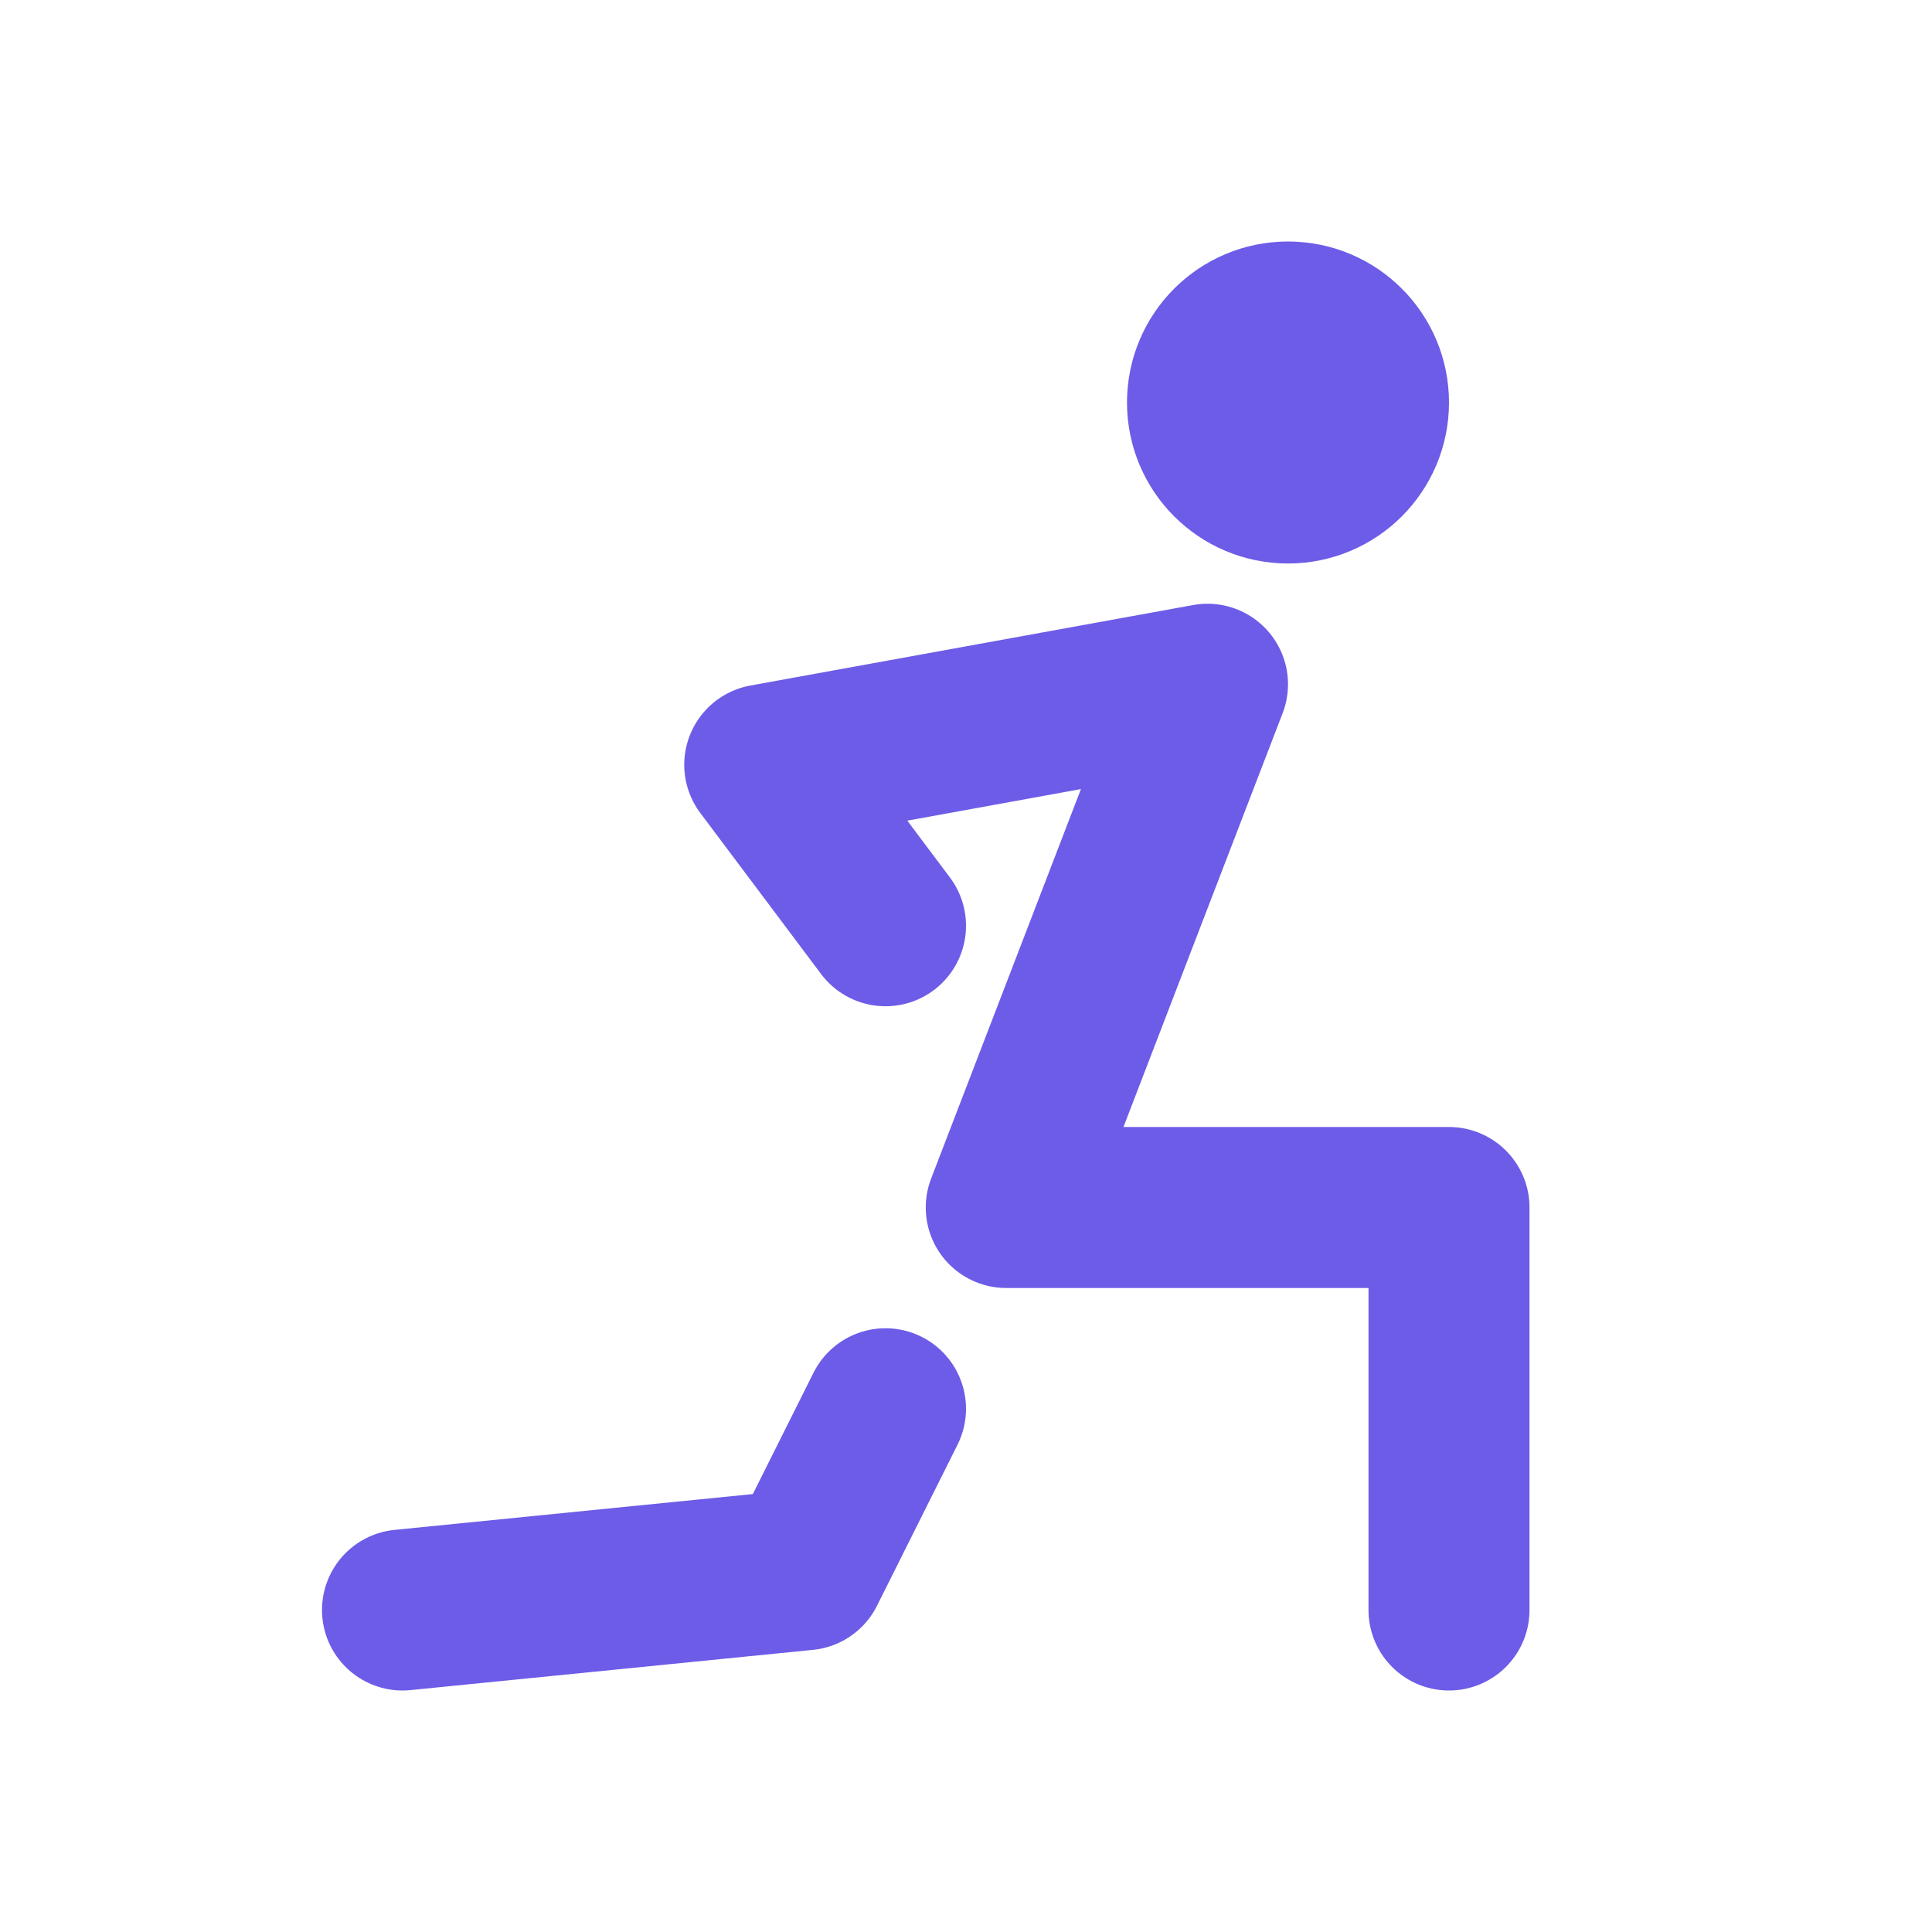
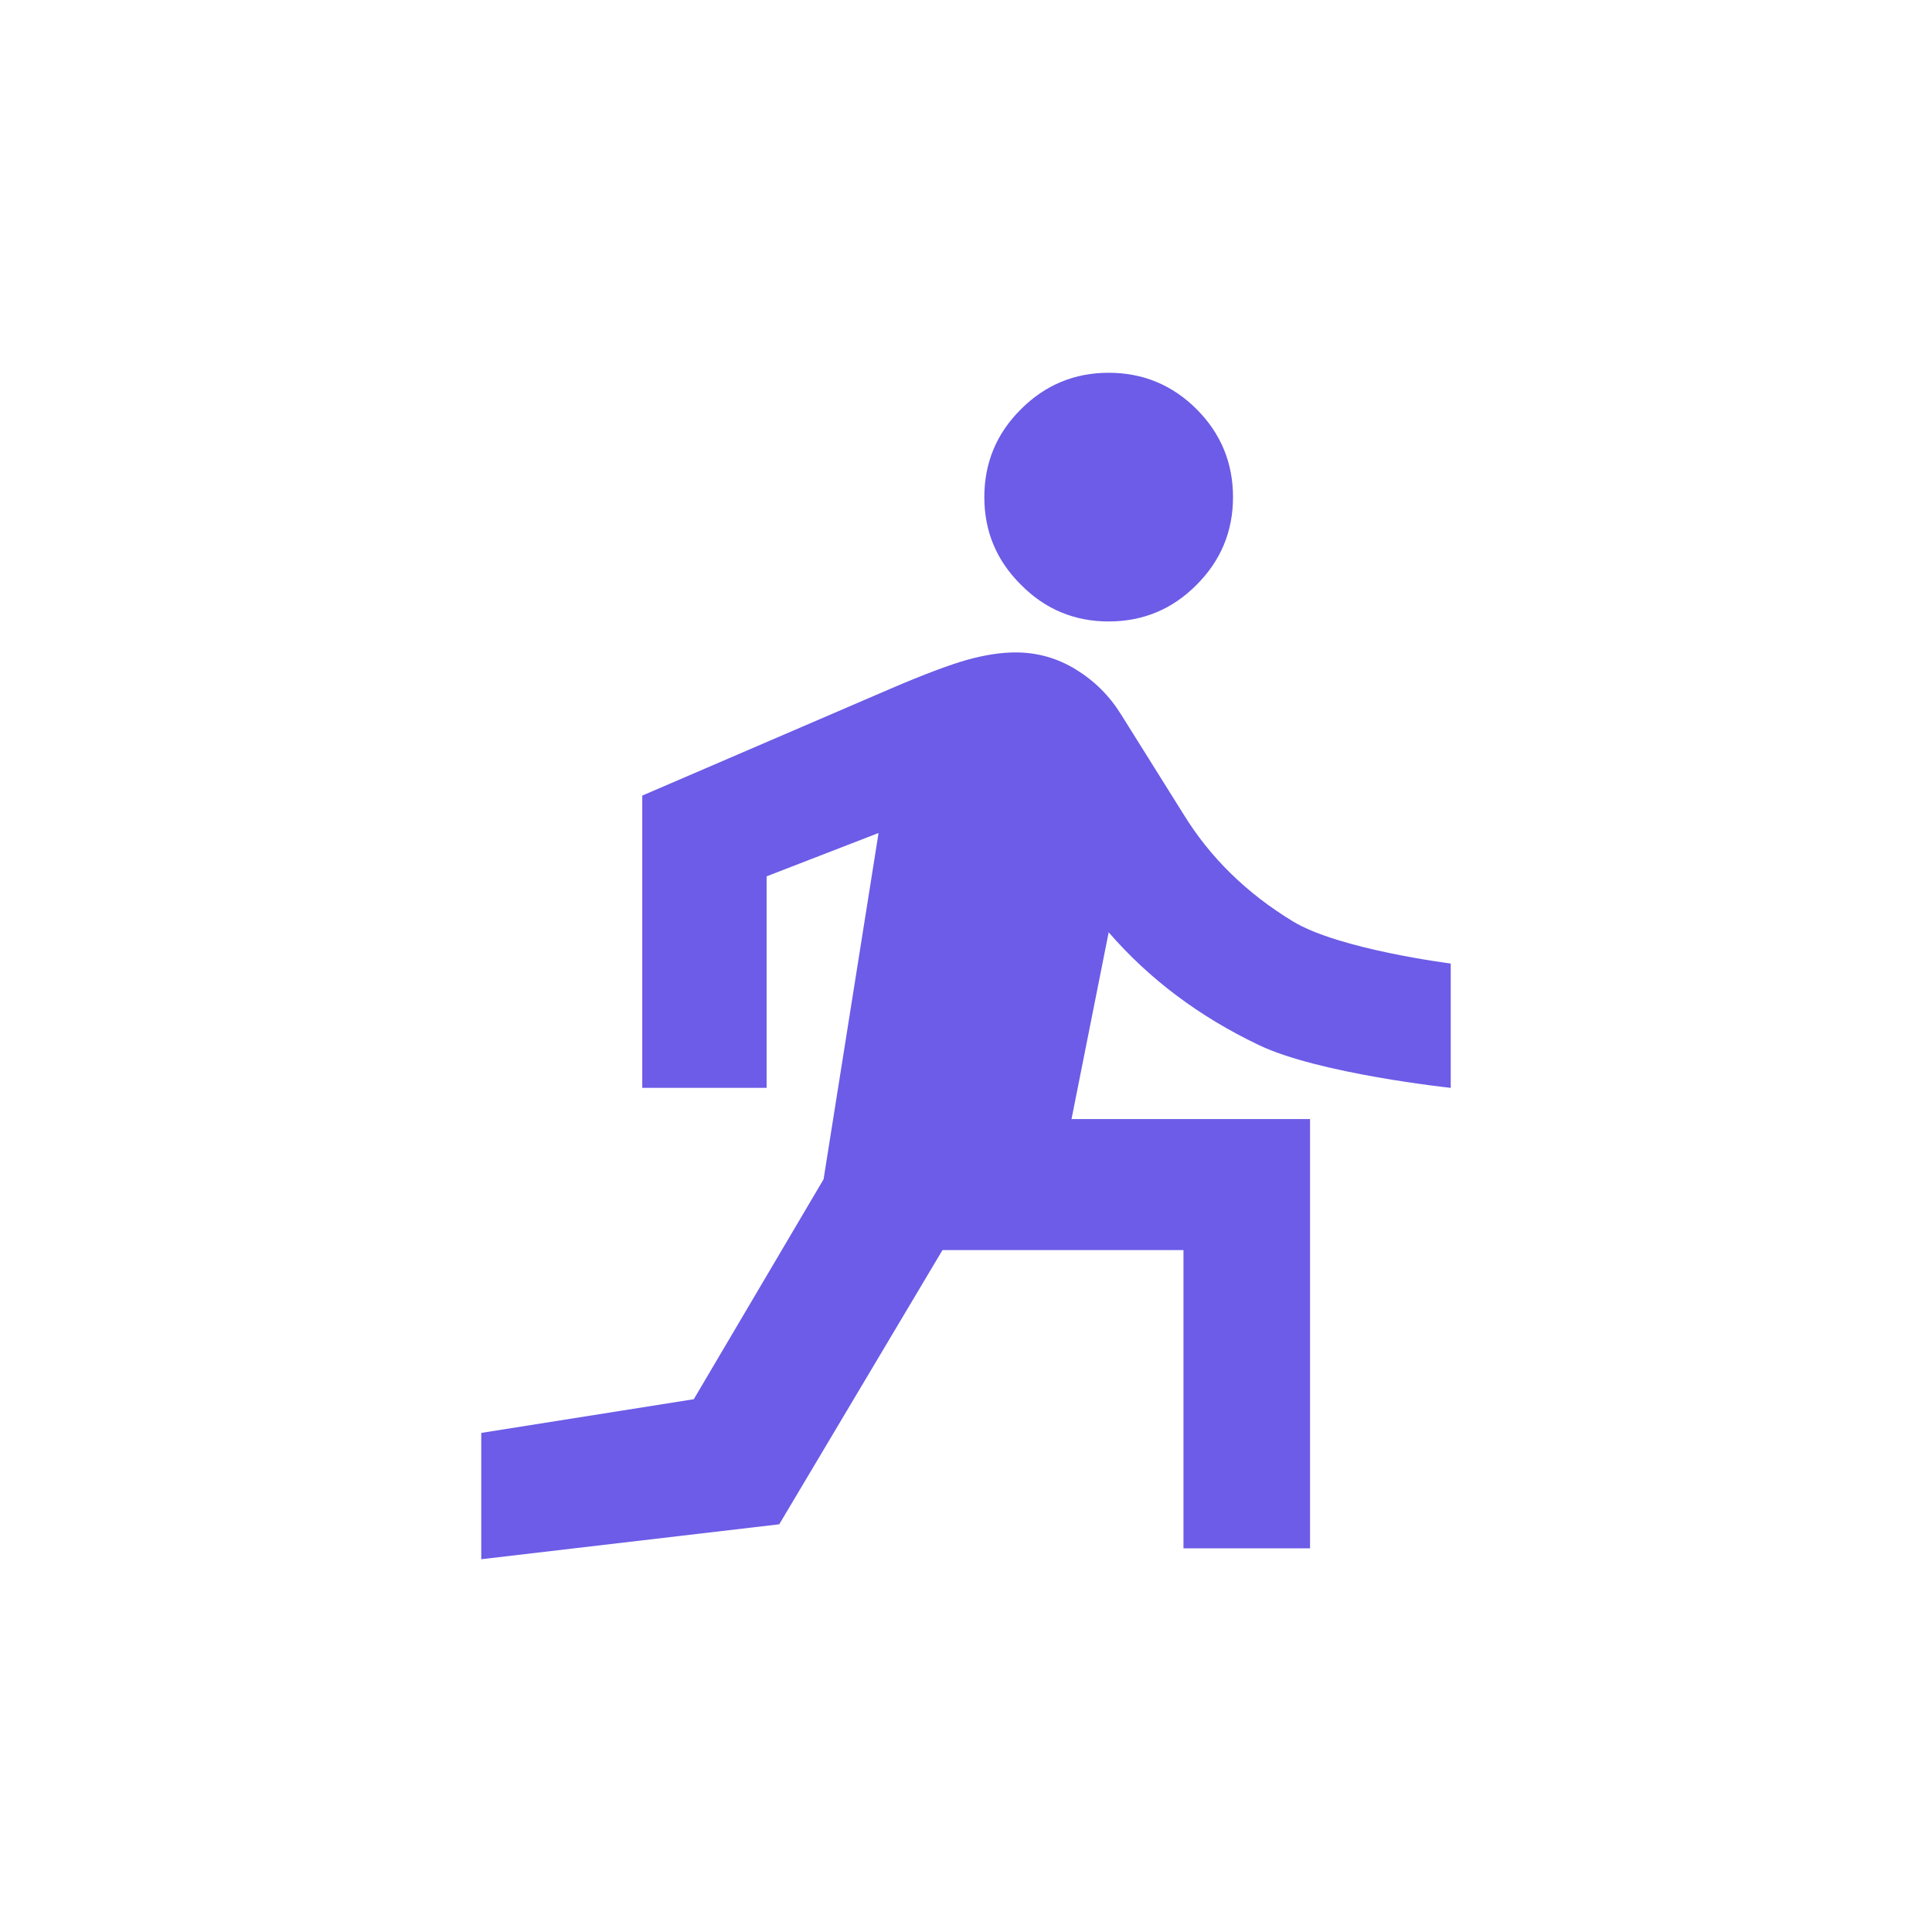
- <svg xmlns="http://www.w3.org/2000/svg" width="24" height="24" viewBox="0 0 24 24" fill="none" stroke="#6c5ce7" stroke-width="2" stroke-linecap="round" stroke-linejoin="round">
-   <path d="M15 5a1 1 0 1 0 2 0a1 1 0 1 0 -2 0" />
-   <path d="M5 20l5 -.5l1 -2" />
-   <path d="M18 20v-5h-5.5l2.5 -6.5l-5.5 1l1.5 2" />
+ <svg xmlns="http://www.w3.org/2000/svg" width="24" height="24" viewBox="0 0 78 78" fill="none" stroke="none">
+   <path d="M47.78 62.51V50.47H38.05L31.46 61.54L19.43 62.95V57.85L28.01 56.49L33.25 47.61L35.47 33.63L30.95 35.38V43.92H25.93V32.12L35.85 27.85C37.31 27.22 38.39 26.82 39.08 26.63C39.77 26.44 40.41 26.34 41 26.34C41.88 26.34 42.69 26.57 43.44 27.03C44.2 27.5 44.8 28.1 45.27 28.86L47.78 32.87C48.86 34.63 50.34 36.07 52.2 37.2C54.06 38.33 58.57 38.9 58.57 38.9V43.92C58.57 43.92 53.23 43.35 50.82 42.19C48.41 41.04 46.4 39.53 44.76 37.64L43.26 45.18H52.89V62.51H47.78ZM41.22 23.61C40.23 22.63 39.74 21.45 39.74 20.07C39.74 18.69 40.23 17.5 41.22 16.52C42.2 15.54 43.38 15.05 44.76 15.05C46.14 15.05 47.33 15.54 48.31 16.52C49.29 17.5 49.78 18.69 49.78 20.07C49.78 21.45 49.29 22.63 48.31 23.61C47.33 24.6 46.14 25.09 44.76 25.09C43.38 25.09 42.2 24.6 41.22 23.61Z" fill="#6c5ce7" />
</svg>
